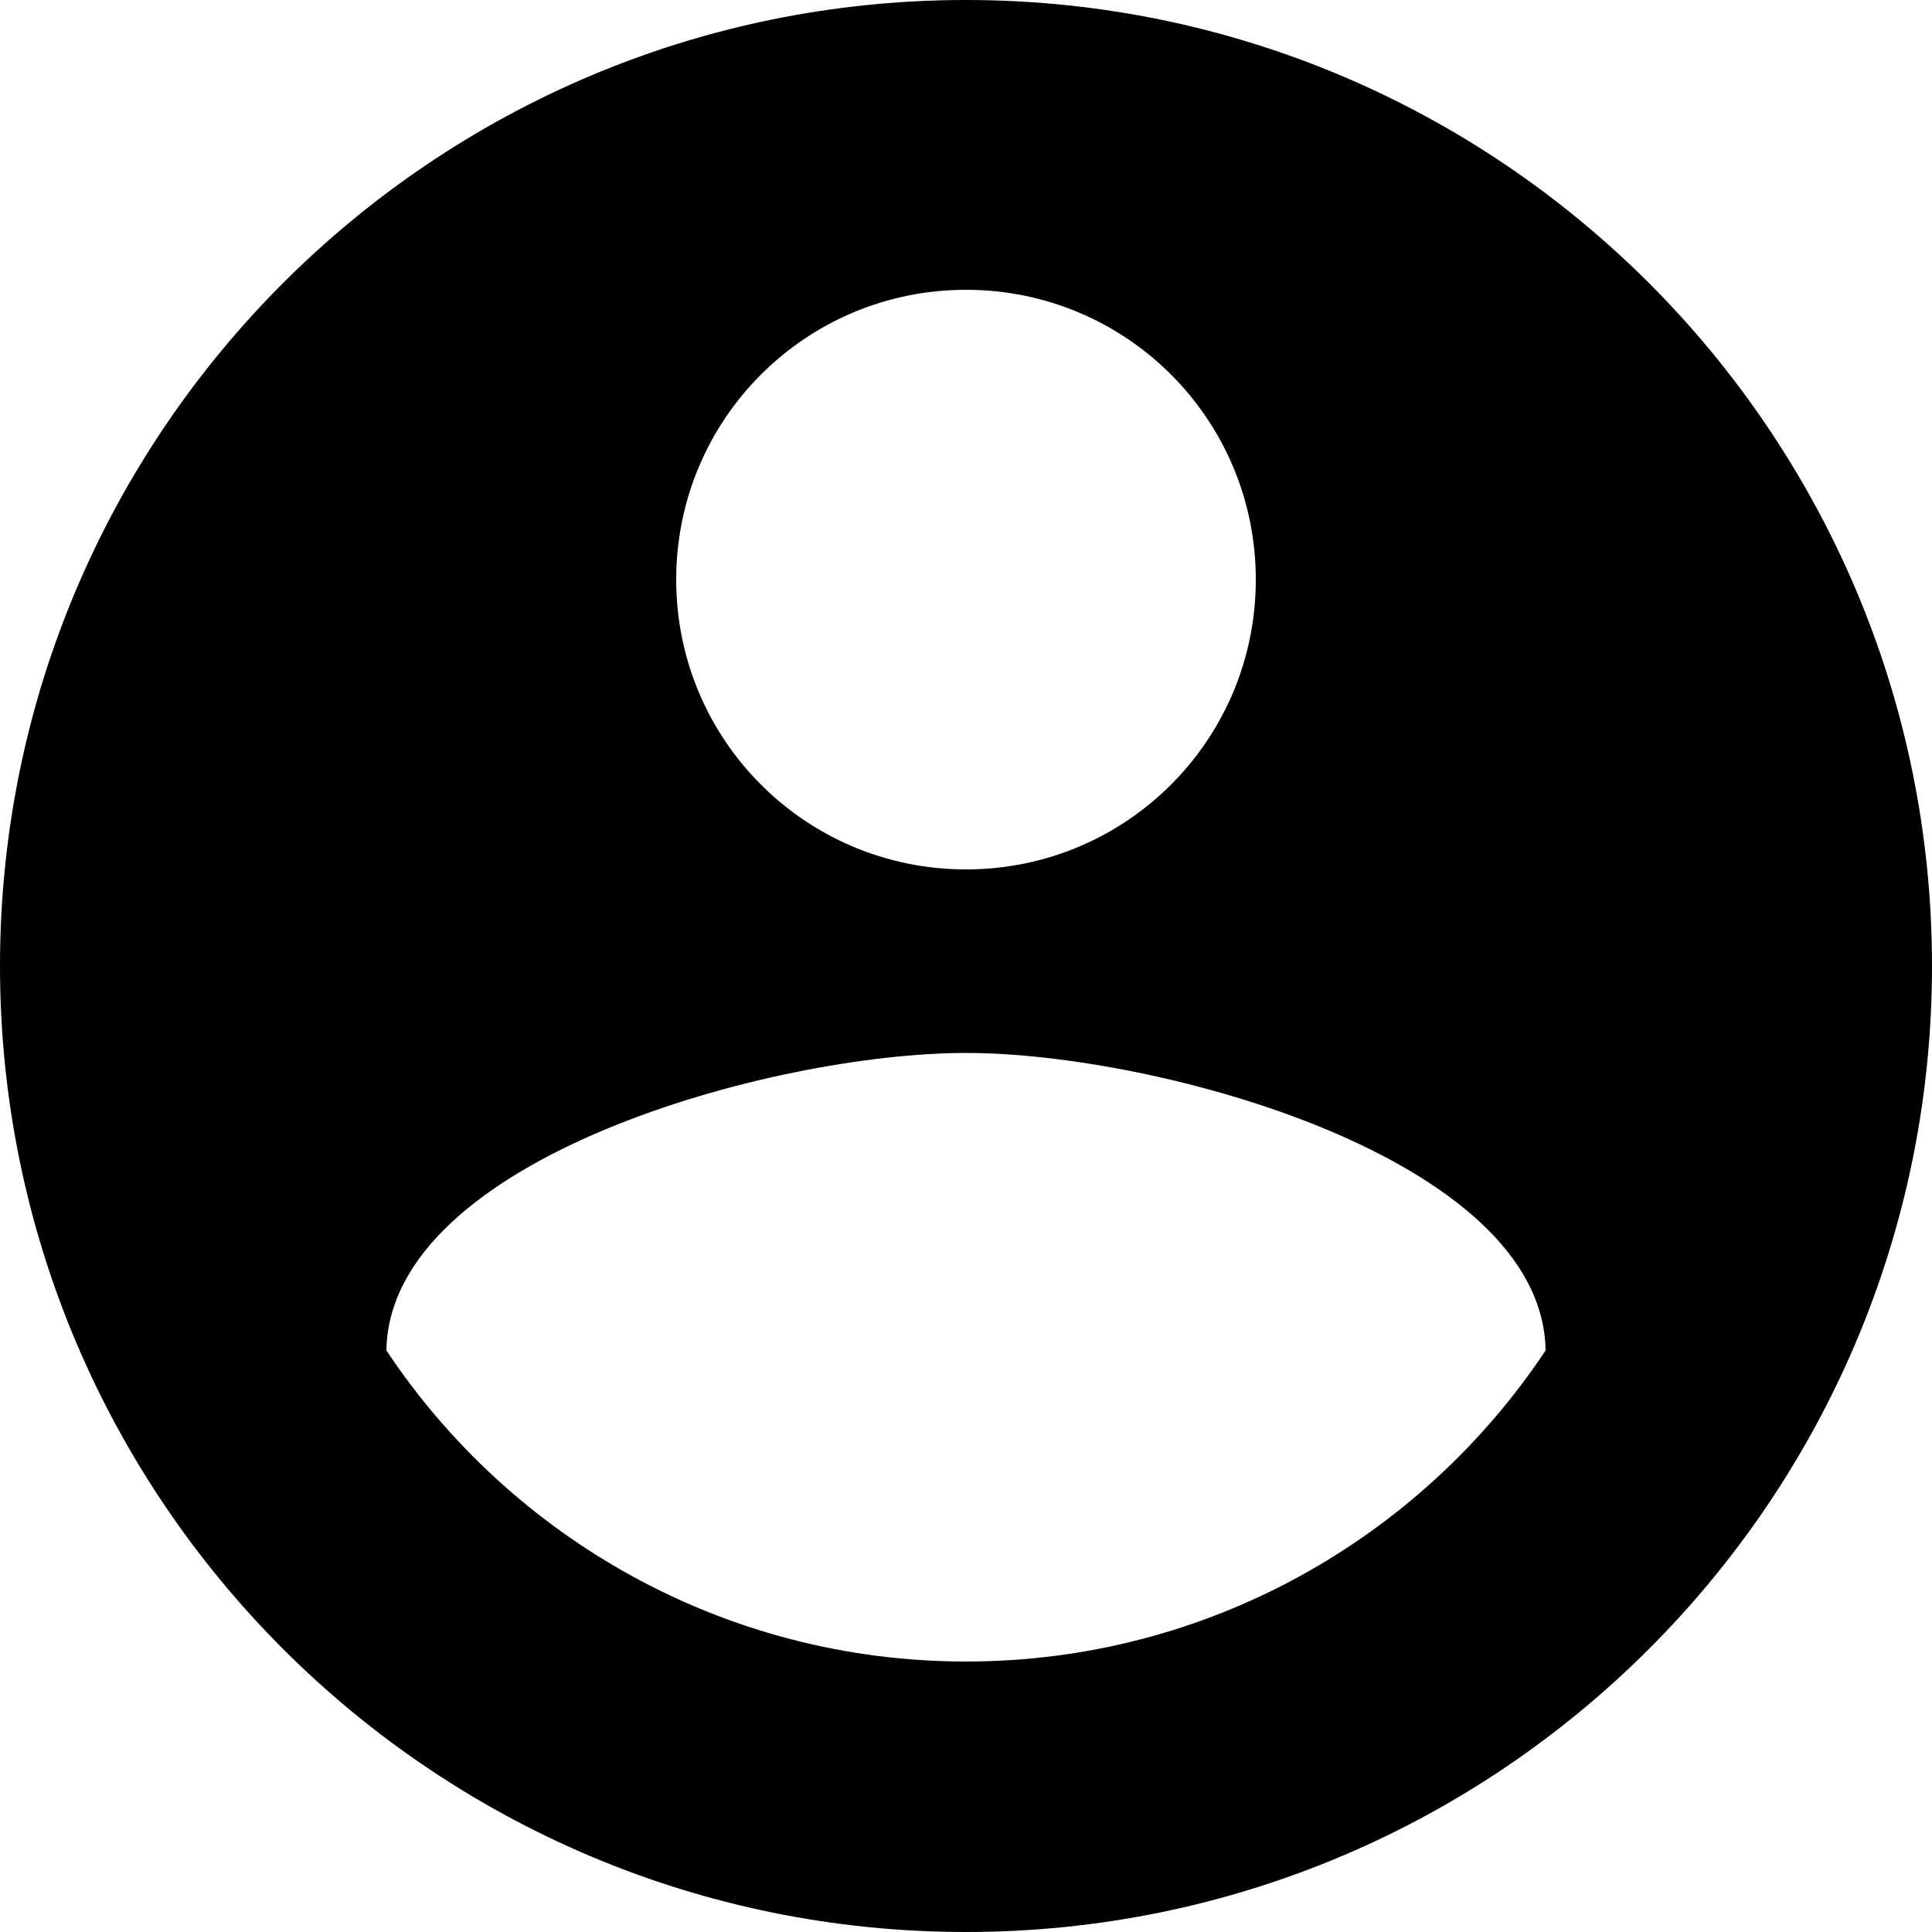
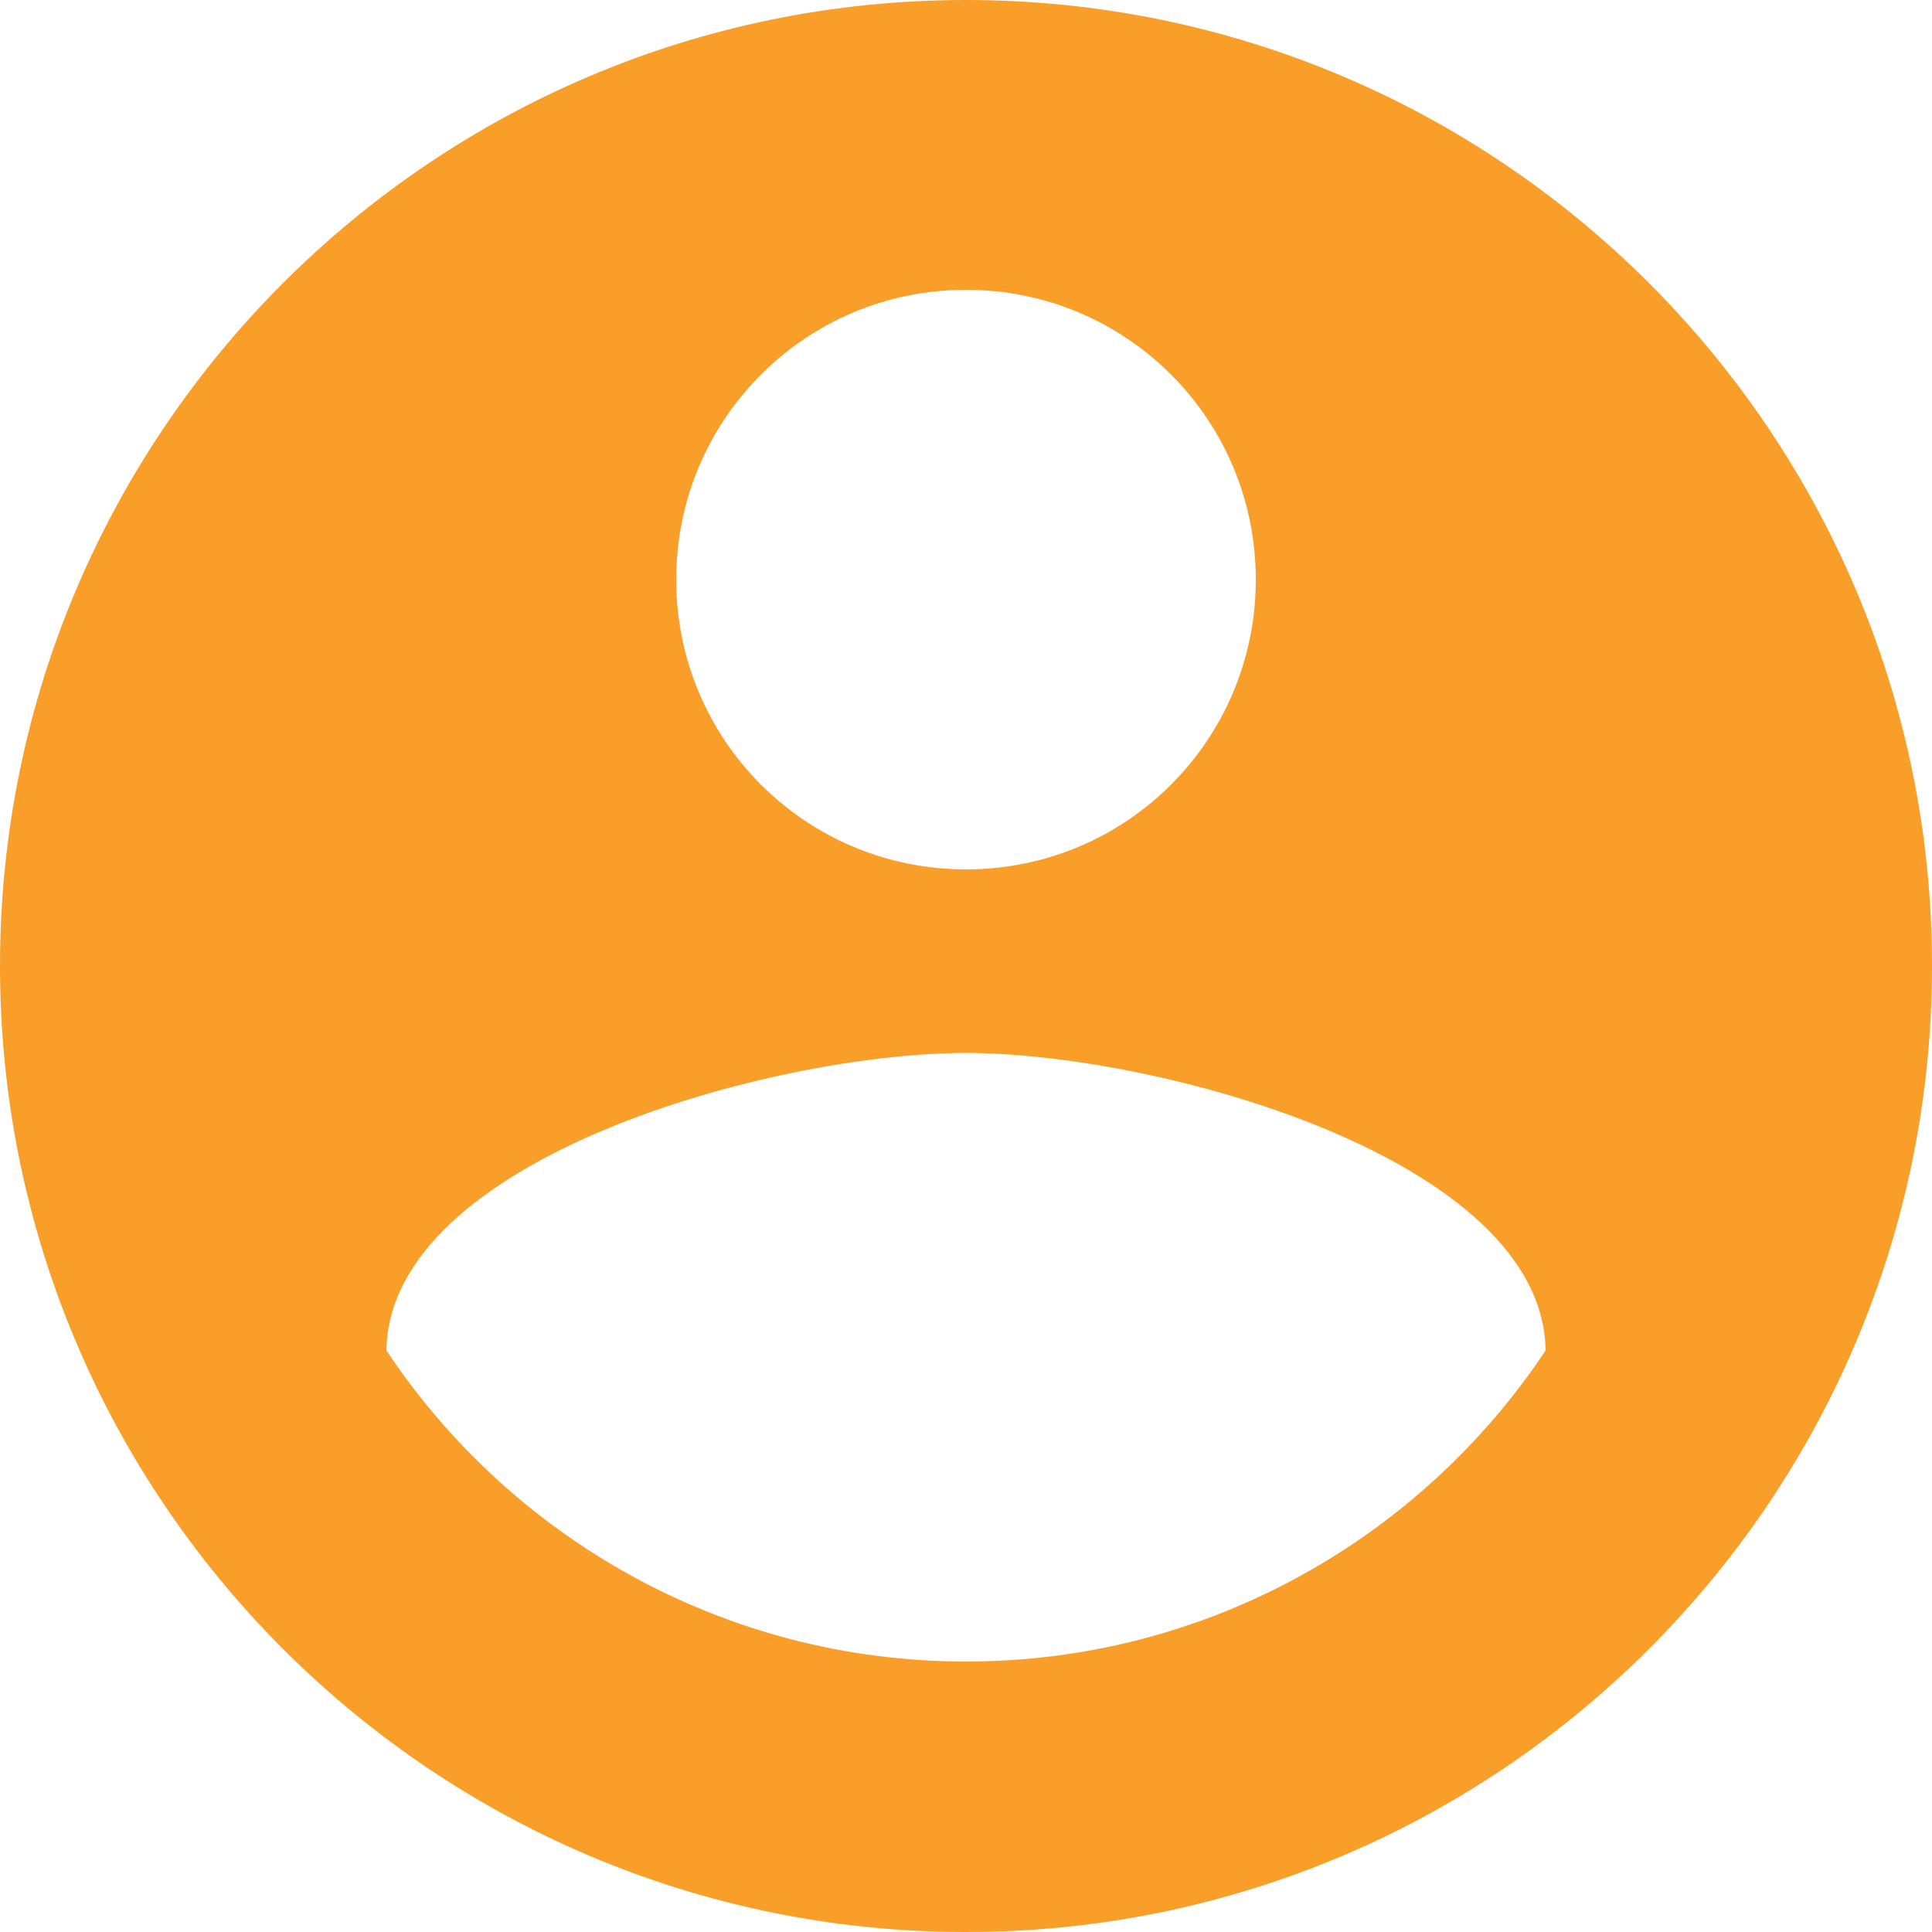
- <svg xmlns="http://www.w3.org/2000/svg" width="40" height="40" viewBox="0 0 40 40" fill="none">
-   <path id="Vector" d="M20 0C8.96 0 0 8.96 0 20C0 31.04 8.96 40 20 40C31.04 40 40 31.04 40 20C40 8.96 31.04 0 20 0ZM20 6C23.32 6 26 8.68 26 12C26 15.32 23.32 18 20 18C16.68 18 14 15.32 14 12C14 8.68 16.68 6 20 6ZM20 34.4C15 34.4 10.58 31.84 8 27.96C8.06 23.98 16 21.8 20 21.8C23.98 21.8 31.94 23.98 32 27.96C29.42 31.84 25 34.4 20 34.4Z" fill="black" />
+ <svg xmlns="http://www.w3.org/2000/svg" width="30" height="30" viewBox="0 0 40 40" fill="none">
+   <path id="Vector" d="M20 0C8.96 0 0 8.96 0 20C0 31.04 8.96 40 20 40C31.04 40 40 31.04 40 20C40 8.96 31.04 0 20 0ZM20 6C23.32 6 26 8.68 26 12C26 15.32 23.32 18 20 18C16.68 18 14 15.32 14 12C14 8.68 16.68 6 20 6ZM20 34.4C15 34.4 10.58 31.84 8 27.96C8.06 23.98 16 21.8 20 21.8C23.98 21.8 31.94 23.98 32 27.96C29.42 31.84 25 34.4 20 34.4Z" fill="#F99E29" />
</svg>
